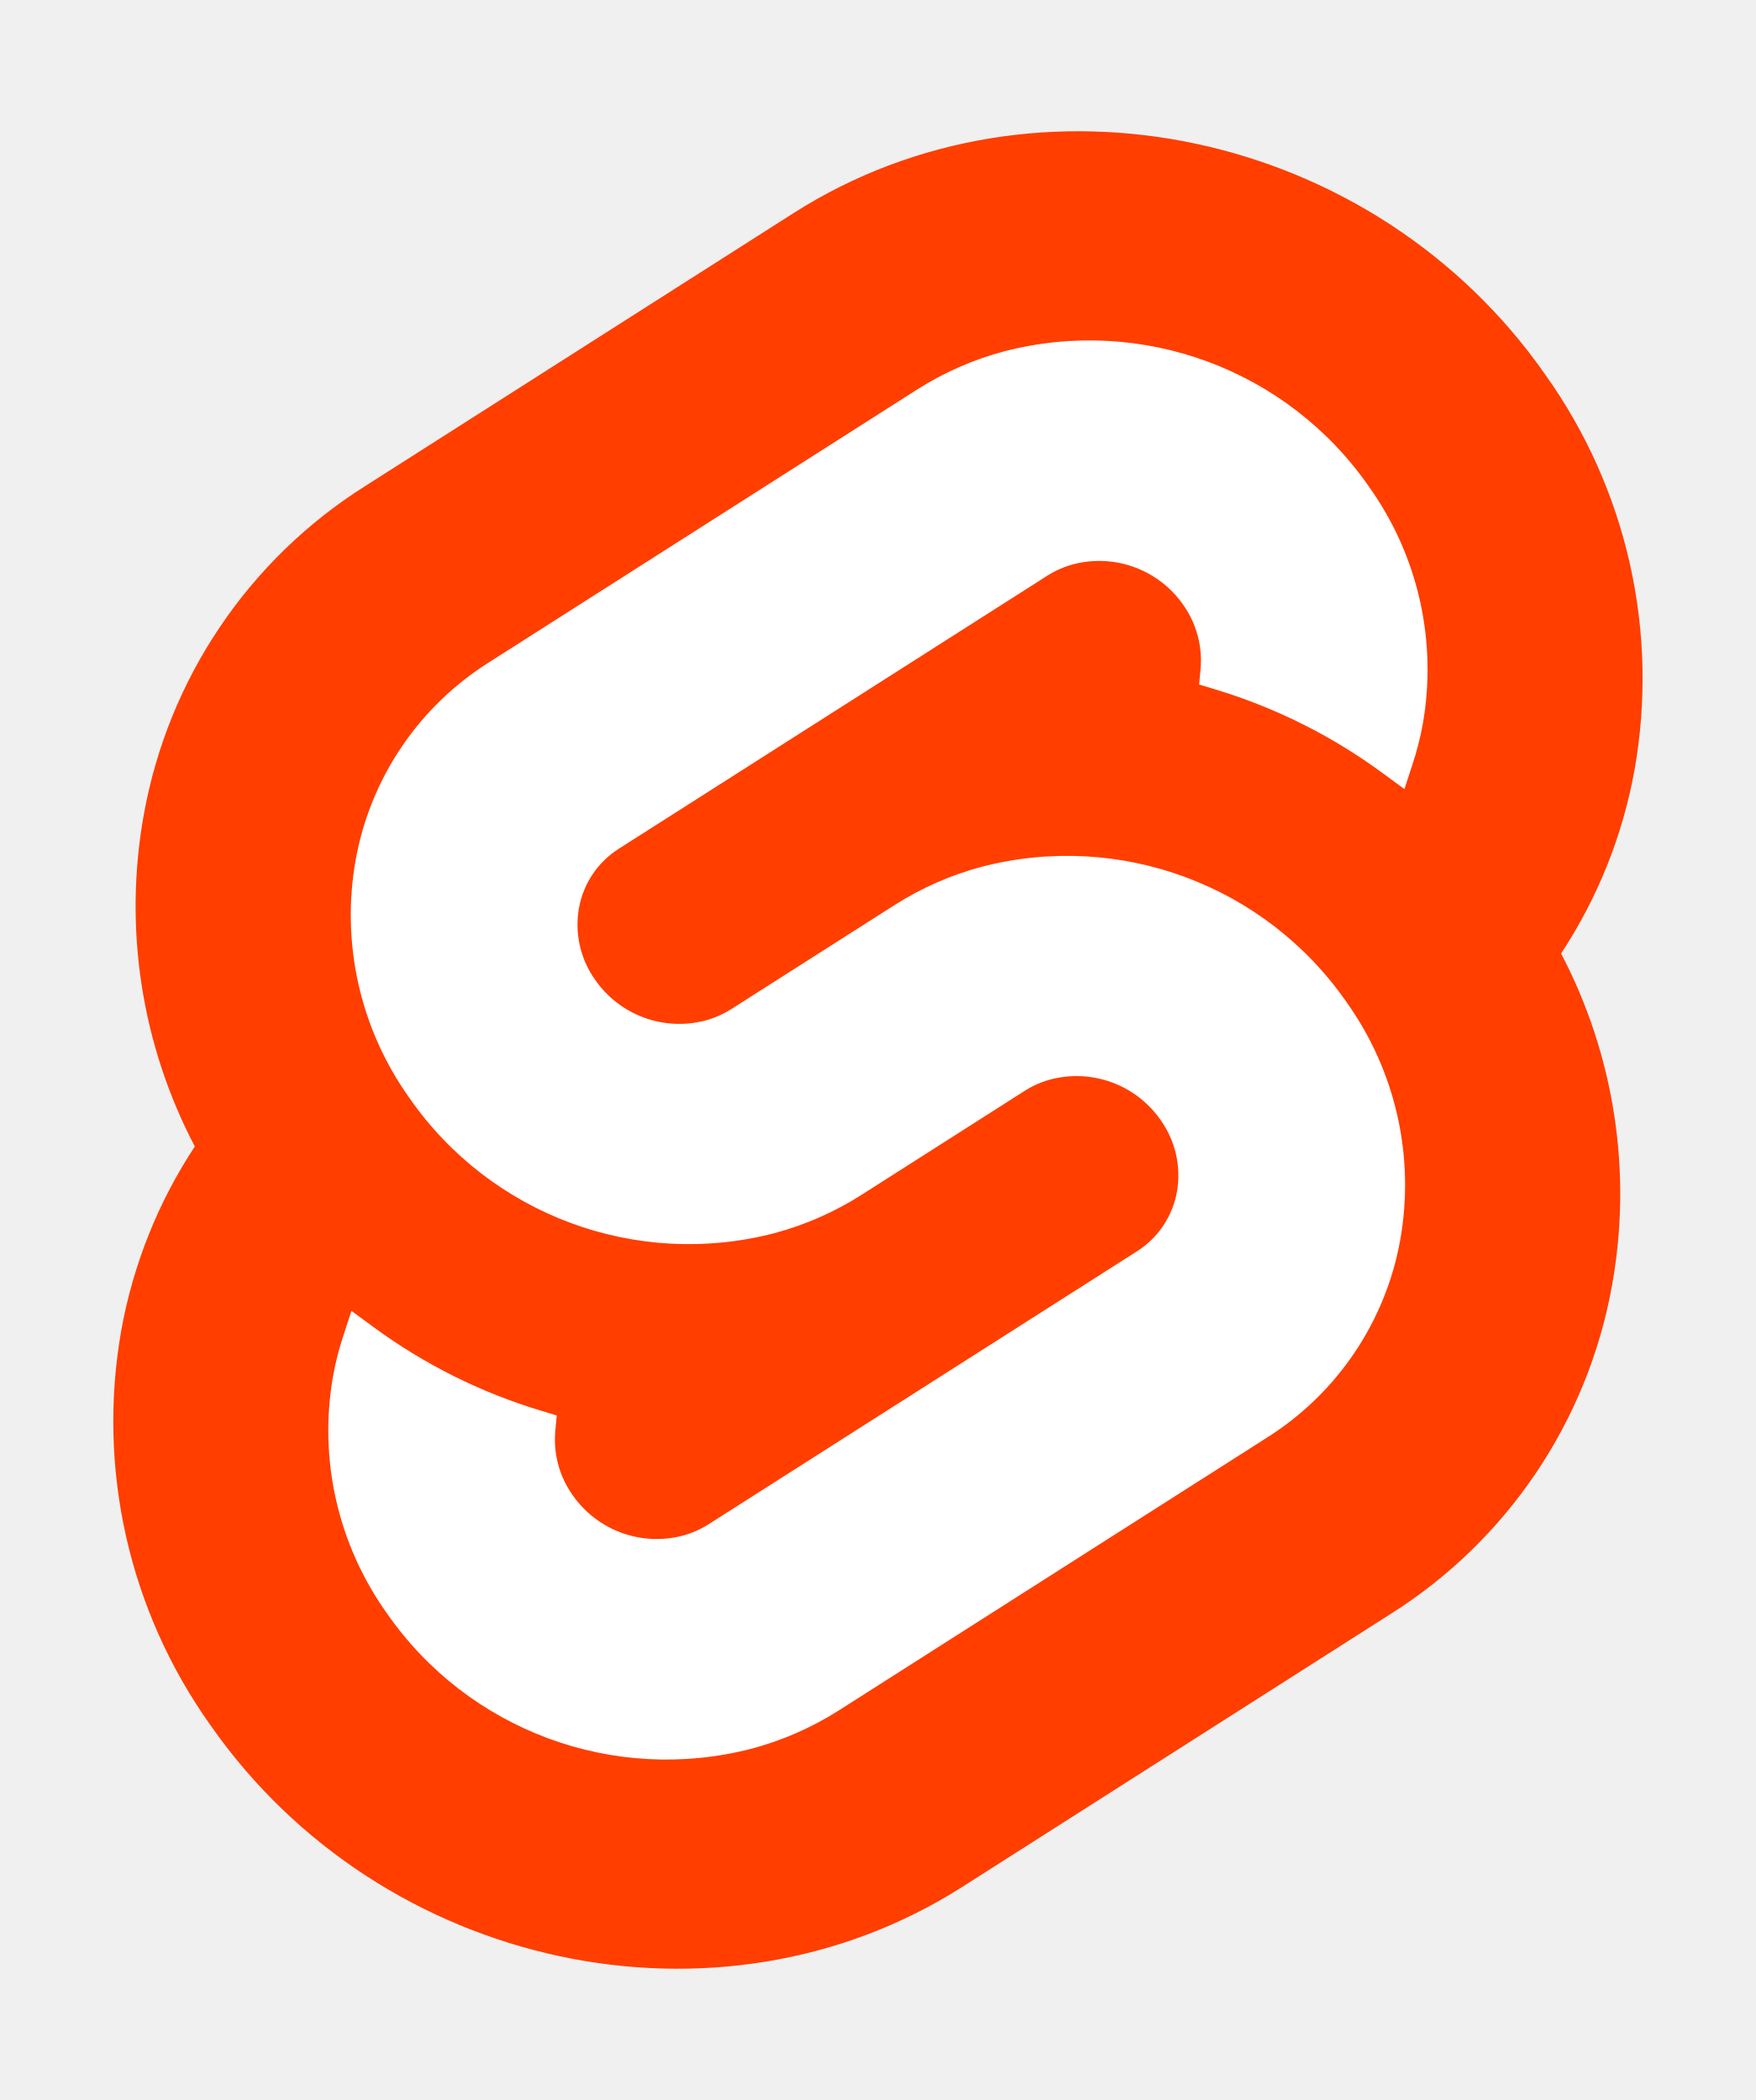
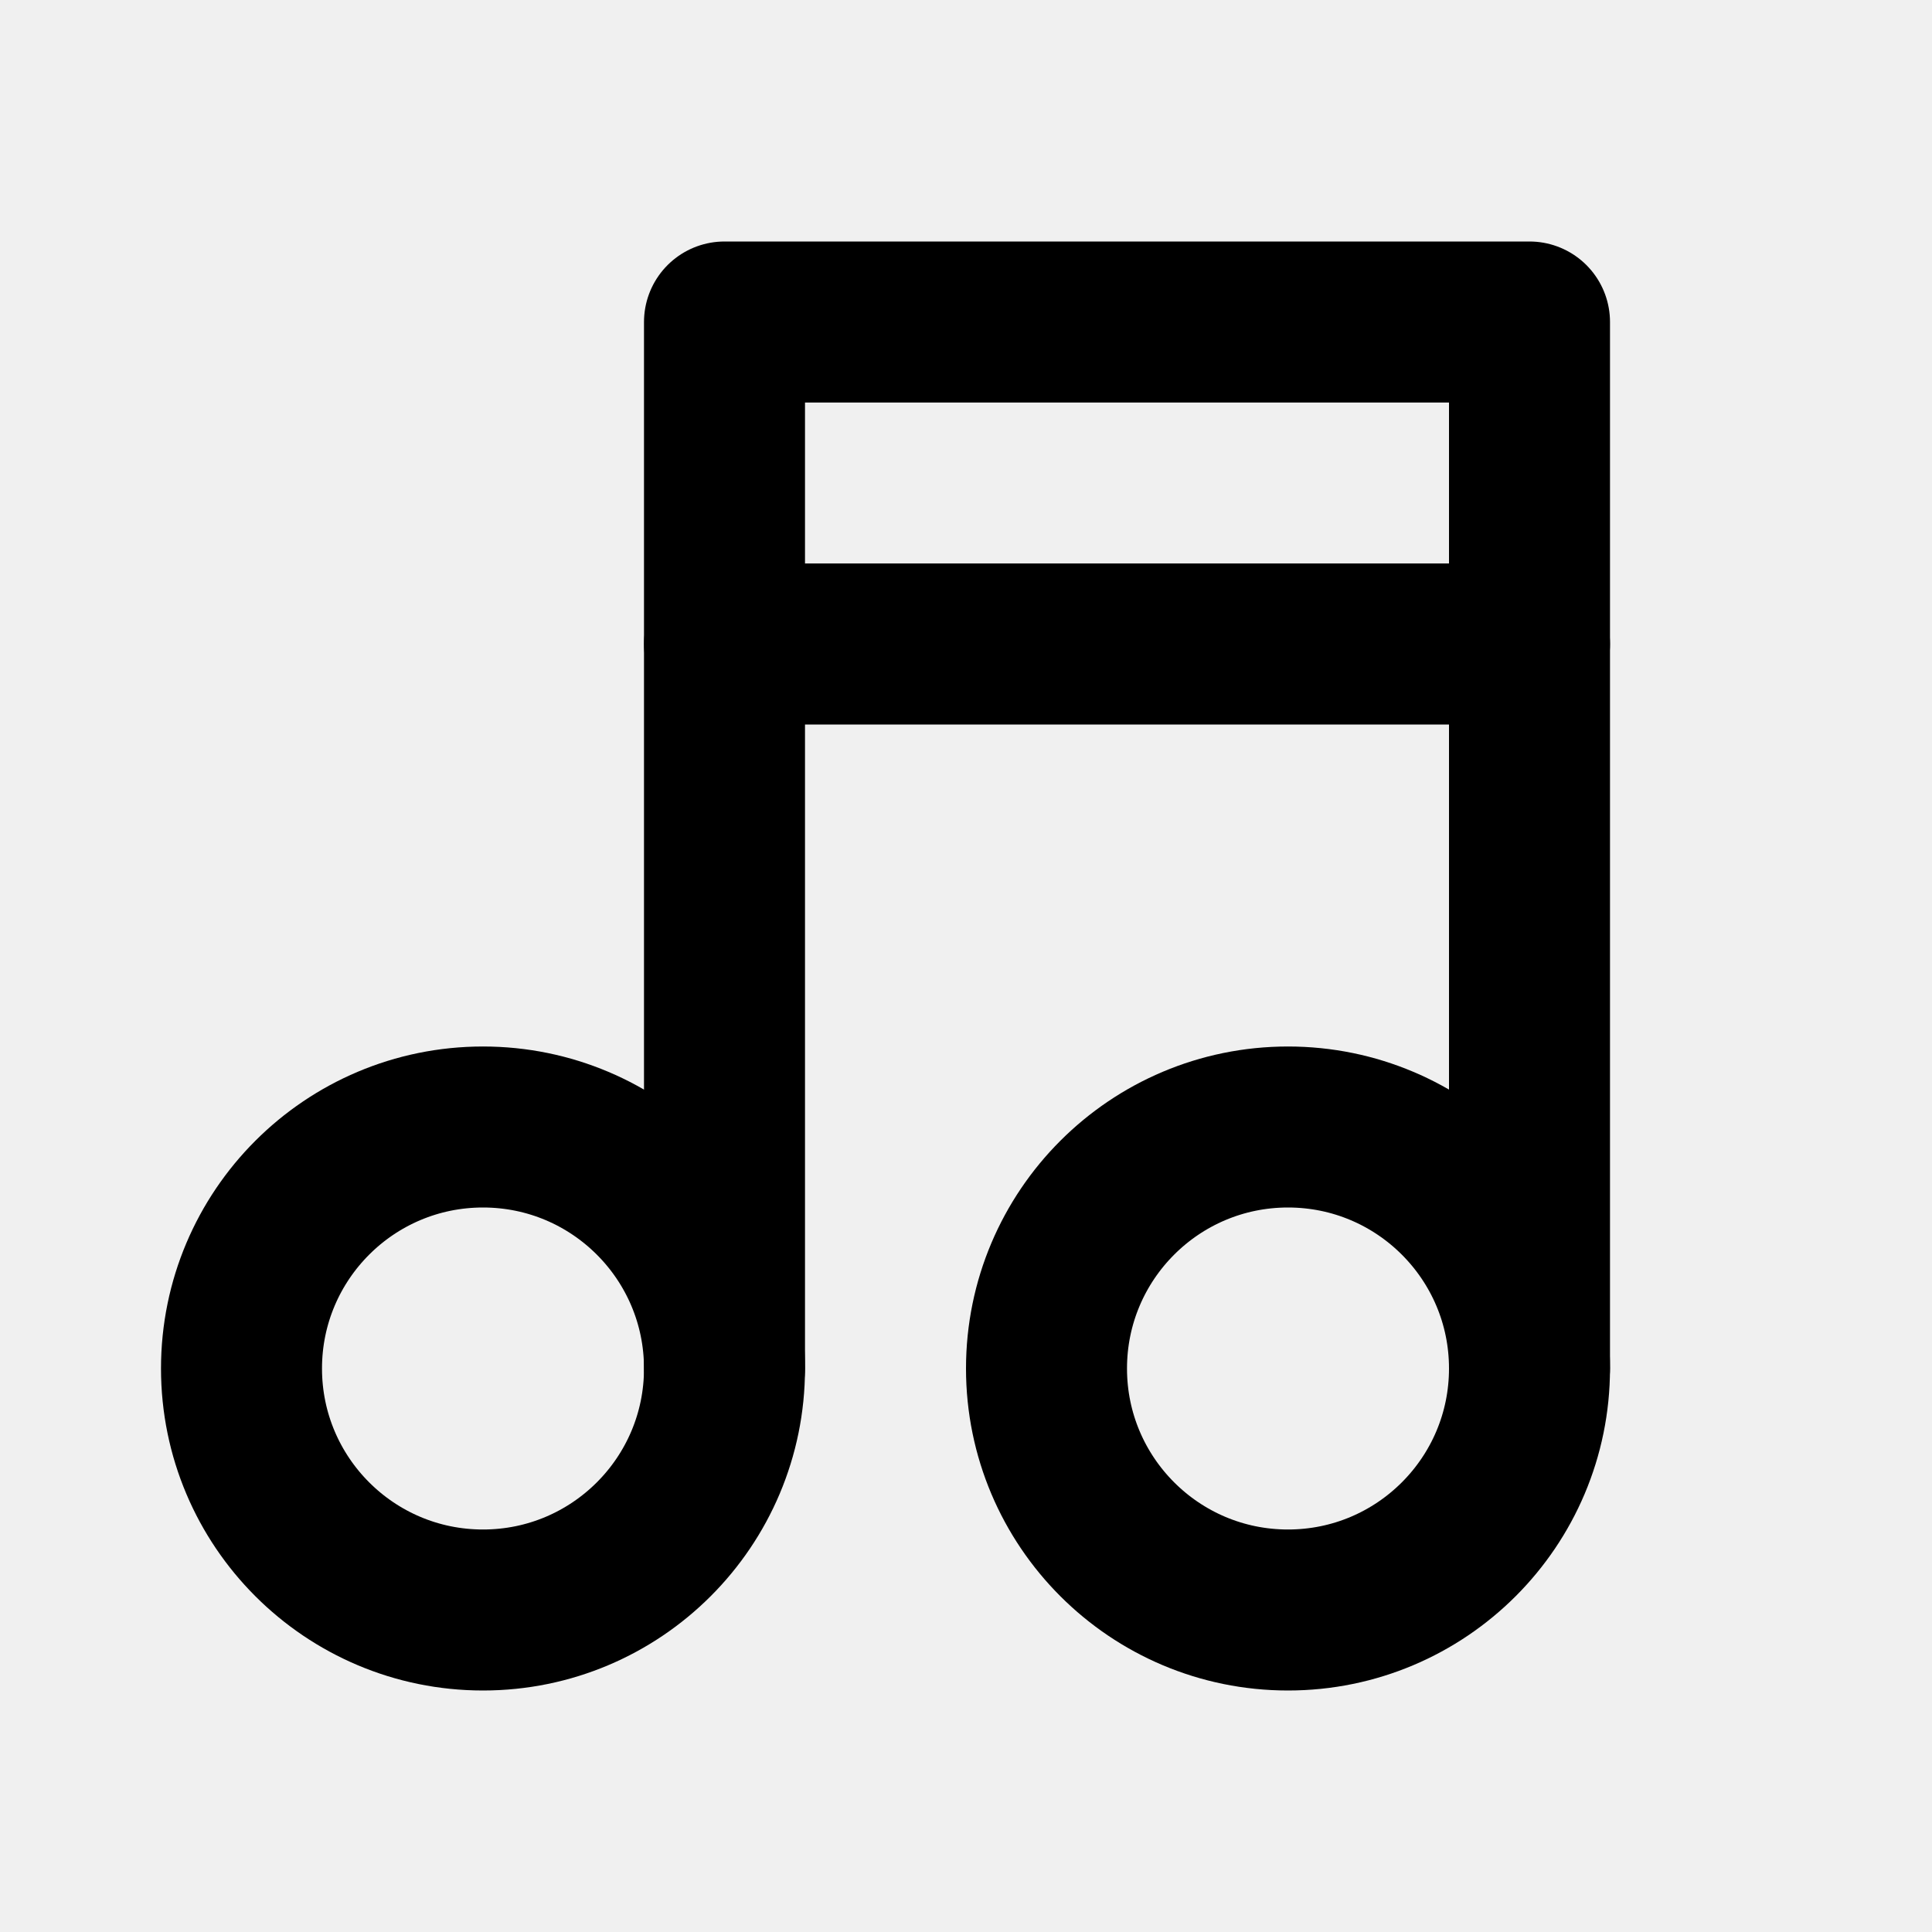
- <svg xmlns="http://www.w3.org/2000/svg" width="107" height="128" viewBox="0 0 107 128">
-   <path d="M94.157 22.819c-10.4-14.885-30.94-19.297-45.792-9.835L22.282 29.608A29.92 29.92 0 0 0 8.764 49.65a31.5 31.5 0 0 0 3.108 20.231 30 30 0 0 0-4.477 11.183 31.9 31.9 0 0 0 5.448 24.116c10.402 14.887 30.942 19.297 45.791 9.835l26.083-16.624A29.92 29.92 0 0 0 98.235 78.35a31.53 31.53 0 0 0-3.105-20.232 30 30 0 0 0 4.474-11.182 31.88 31.88 0 0 0-5.447-24.116" style="fill:#ff3e00" />
-   <path d="M45.817 106.582a20.72 20.72 0 0 1-22.237-8.243 19.17 19.17 0 0 1-3.277-14.503 18 18 0 0 1 .624-2.435l.49-1.498 1.337.981a33.6 33.6 0 0 0 10.203 5.098l.97.294-.09.968a5.85 5.85 0 0 0 1.052 3.878 6.24 6.24 0 0 0 6.695 2.485 5.8 5.8 0 0 0 1.603-.704L69.27 76.28a5.43 5.43 0 0 0 2.45-3.631 5.8 5.8 0 0 0-.987-4.371 6.24 6.24 0 0 0-6.698-2.487 5.7 5.7 0 0 0-1.6.704l-9.953 6.345a19 19 0 0 1-5.296 2.326 20.72 20.72 0 0 1-22.237-8.243 19.17 19.17 0 0 1-3.277-14.502 17.99 17.99 0 0 1 8.13-12.052l26.081-16.623a19 19 0 0 1 5.3-2.329 20.72 20.72 0 0 1 22.237 8.243 19.17 19.17 0 0 1 3.277 14.503 18 18 0 0 1-.624 2.435l-.49 1.498-1.337-.98a33.6 33.6 0 0 0-10.203-5.1l-.97-.294.09-.968a5.86 5.86 0 0 0-1.052-3.878 6.24 6.24 0 0 0-6.696-2.485 5.8 5.8 0 0 0-1.602.704L37.73 51.72a5.42 5.42 0 0 0-2.449 3.63 5.79 5.79 0 0 0 .986 4.372 6.24 6.24 0 0 0 6.698 2.486 5.8 5.8 0 0 0 1.602-.704l9.952-6.342a19 19 0 0 1 5.295-2.328 20.72 20.72 0 0 1 22.237 8.242 19.17 19.17 0 0 1 3.277 14.503 18 18 0 0 1-8.13 12.053l-26.081 16.622a19 19 0 0 1-5.3 2.328" style="fill:#fff" />
+ <svg xmlns="http://www.w3.org/2000/svg" width="24" height="24" viewBox="0 0 24 24" fill="none" stroke="currentColor" stroke-width="2" stroke-linecap="round" stroke-linejoin="round" class="icon icon-tabler icons-tabler-outline icon-tabler-music">
+   <path stroke="none" d="M0 0h24v24H0z" fill="none" />
+   <path d="M3 17a3 3 0 1 0 6 0a3 3 0 0 0 -6 0" />
+   <path d="M13 17a3 3 0 1 0 6 0a3 3 0 0 0 -6 0" />
+   <path d="M9 17v-13h10v13" />
+   <path d="M9 8h10" />
</svg>
